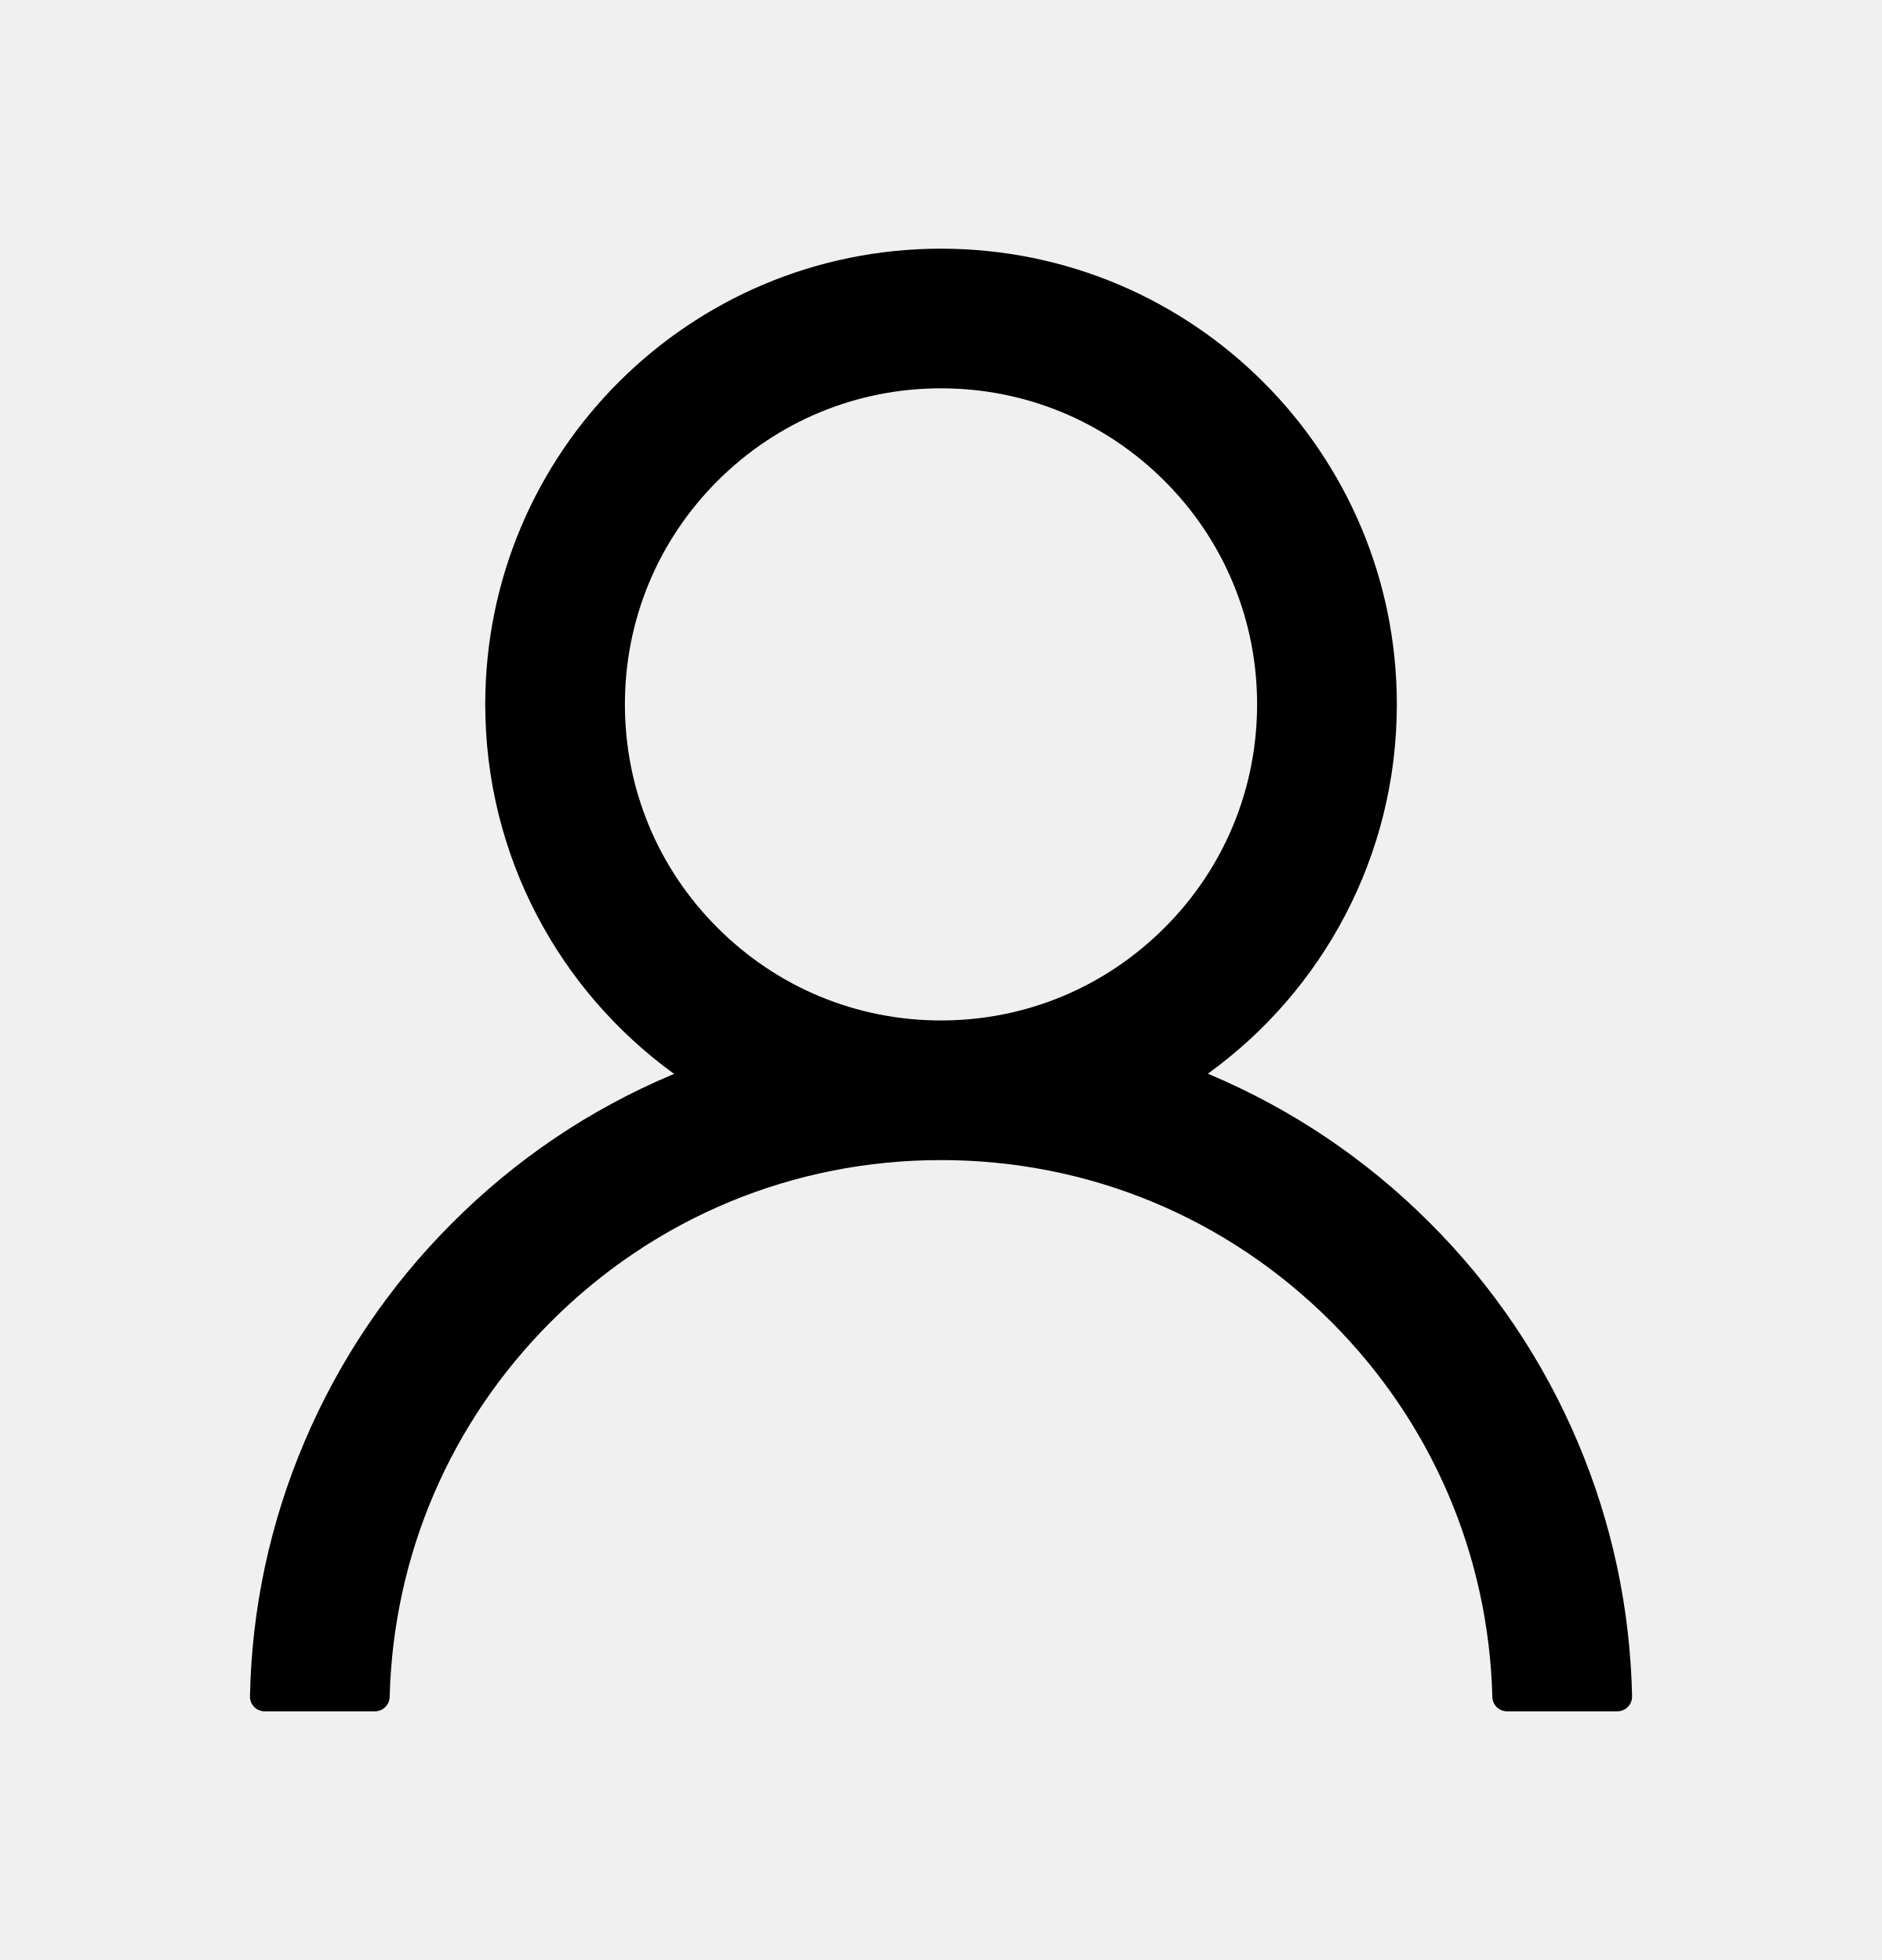
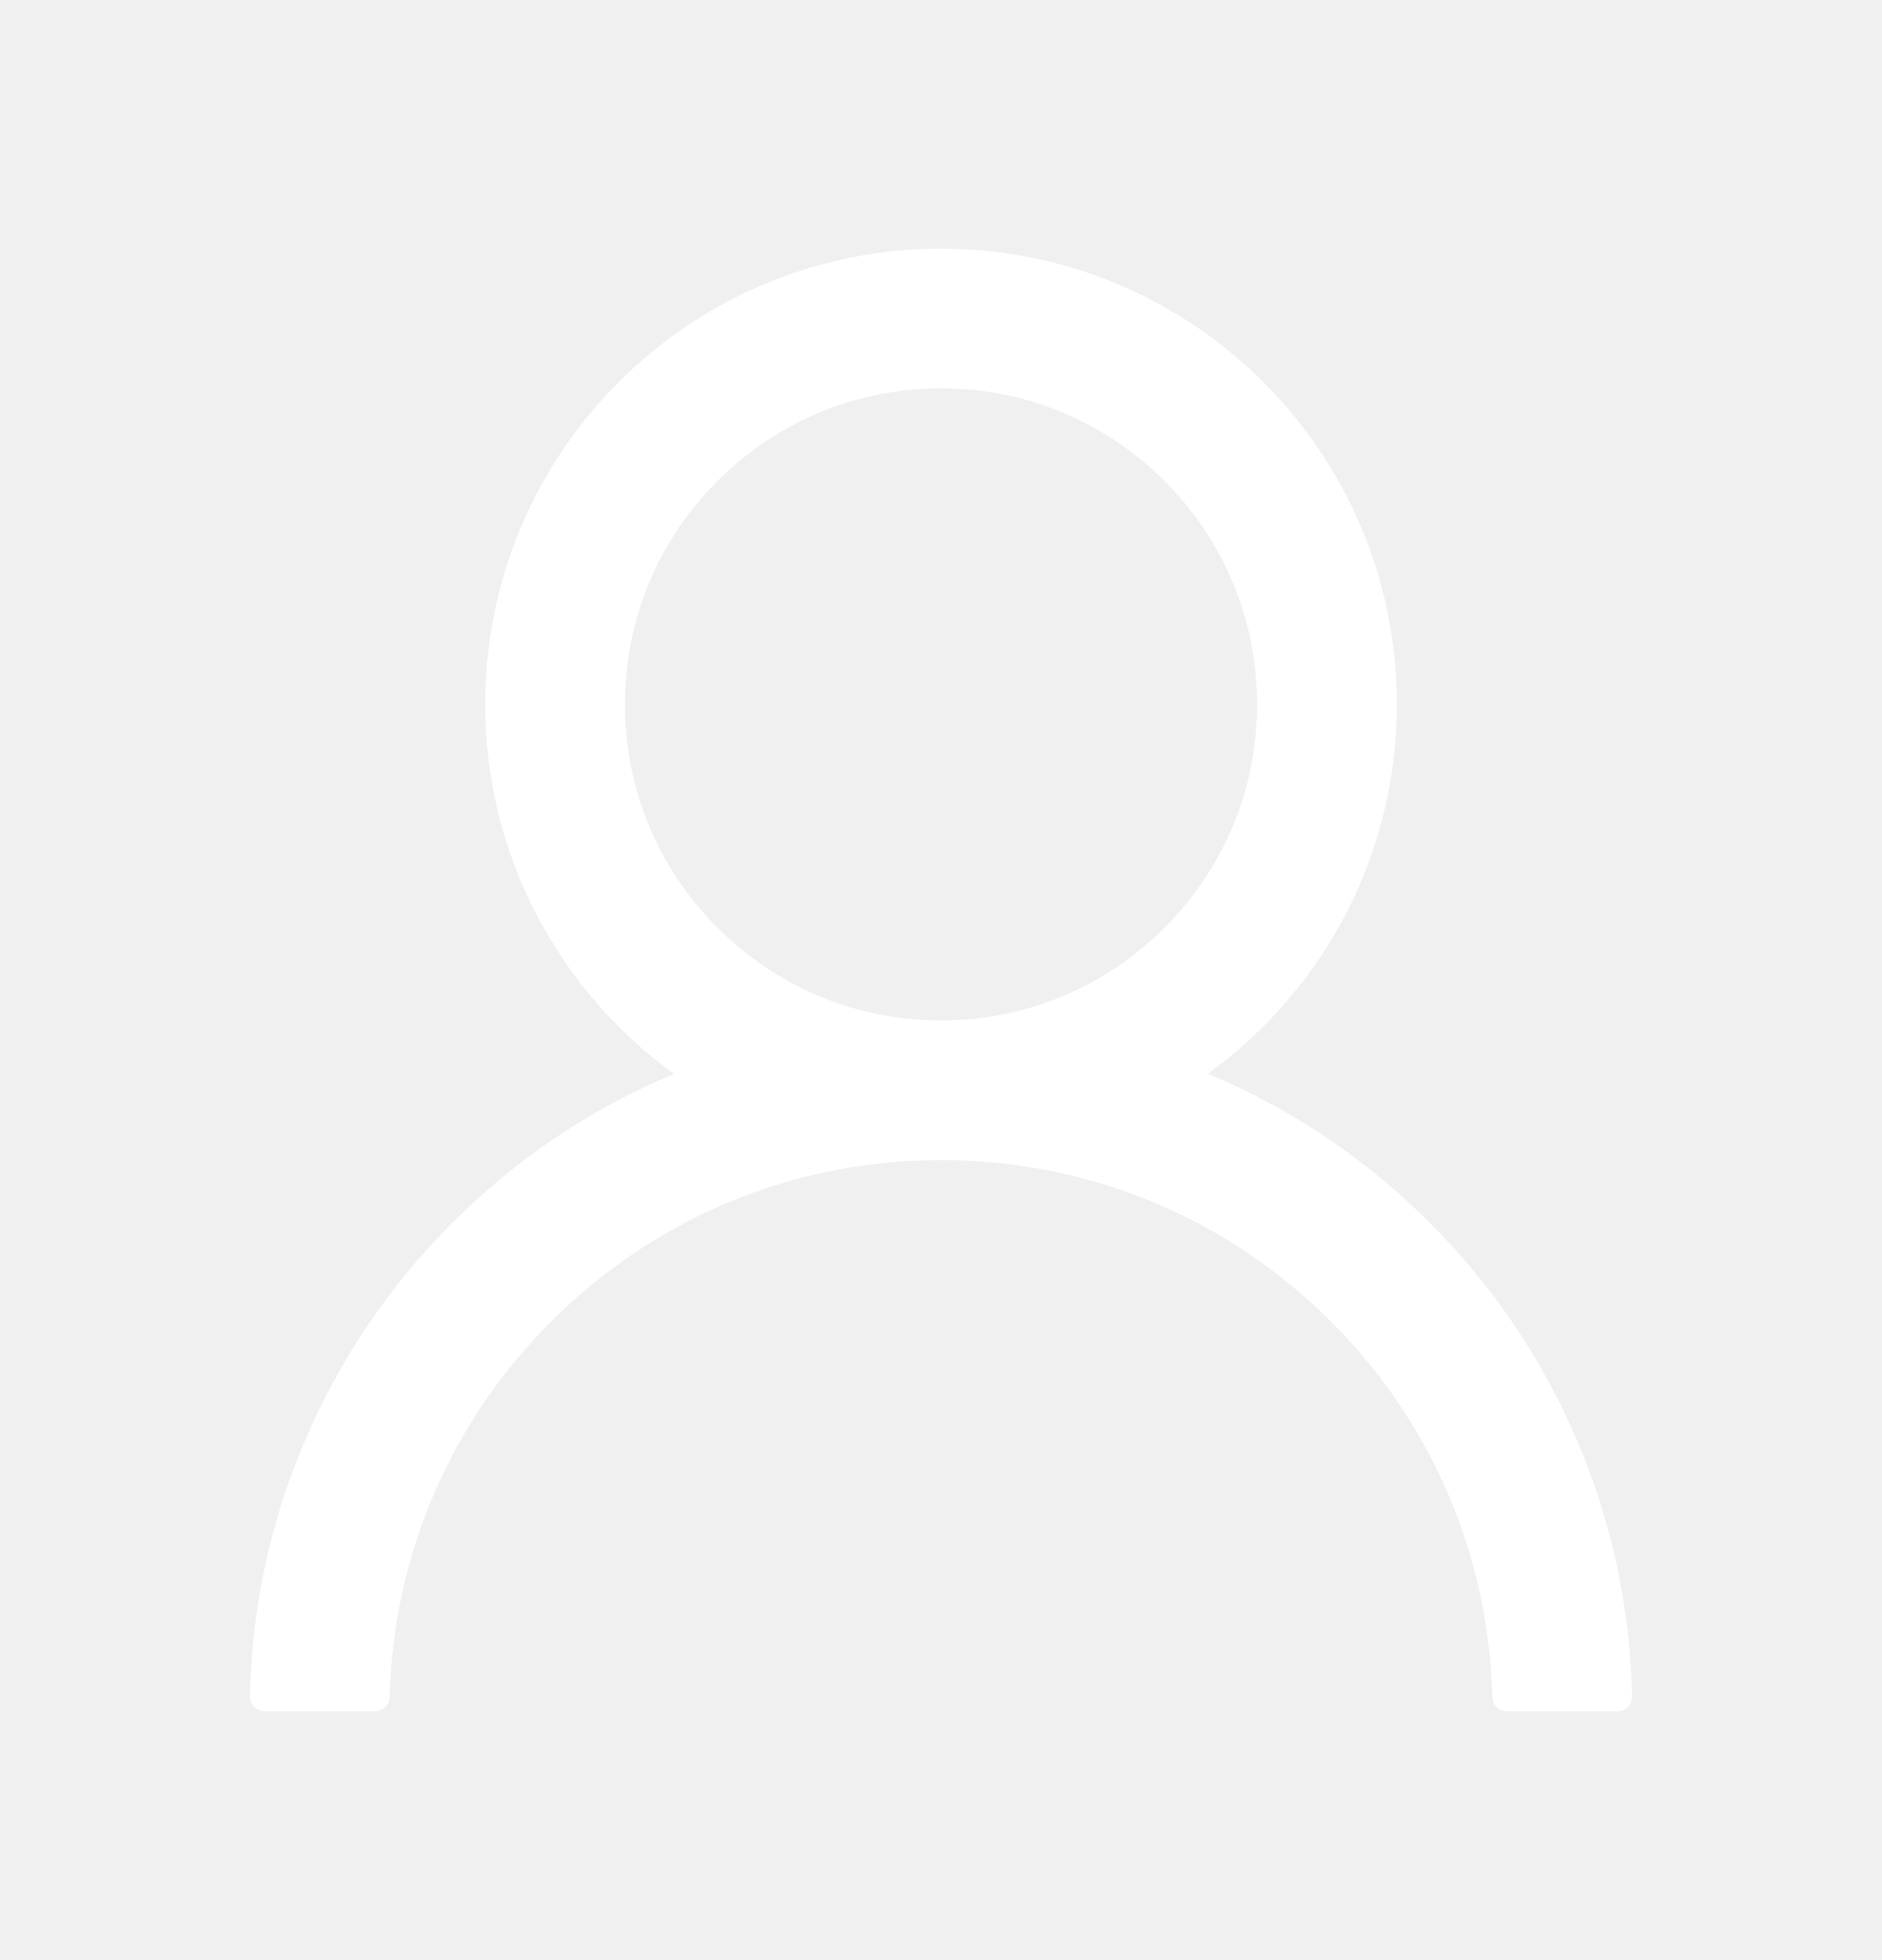
<svg xmlns="http://www.w3.org/2000/svg" width="24" height="25" viewBox="0 0 24 25" fill="none">
-   <path d="M20.121 18.397C19.679 17.35 19.037 16.398 18.232 15.596C17.429 14.791 16.478 14.15 15.431 13.707C15.422 13.702 15.413 13.7 15.403 13.695C16.863 12.641 17.813 10.923 17.813 8.984C17.813 5.773 15.211 3.172 12 3.172C8.789 3.172 6.188 5.773 6.188 8.984C6.188 10.923 7.137 12.641 8.597 13.698C8.588 13.702 8.578 13.705 8.569 13.709C7.519 14.152 6.577 14.787 5.768 15.598C4.963 16.401 4.322 17.352 3.879 18.399C3.444 19.424 3.209 20.523 3.188 21.636C3.187 21.661 3.191 21.686 3.2 21.709C3.21 21.732 3.223 21.754 3.241 21.772C3.258 21.79 3.279 21.804 3.302 21.813C3.325 21.823 3.35 21.828 3.375 21.828H4.781C4.884 21.828 4.966 21.746 4.969 21.645C5.016 19.836 5.742 18.141 7.027 16.857C8.356 15.528 10.12 14.797 12 14.797C13.88 14.797 15.645 15.528 16.974 16.857C18.258 18.141 18.984 19.836 19.031 21.645C19.034 21.748 19.116 21.828 19.219 21.828H20.625C20.65 21.828 20.675 21.823 20.698 21.813C20.721 21.804 20.742 21.79 20.759 21.772C20.777 21.754 20.791 21.732 20.8 21.709C20.809 21.686 20.813 21.661 20.813 21.636C20.789 20.516 20.557 19.426 20.121 18.397ZM12 13.016C10.924 13.016 9.912 12.596 9.15 11.834C8.388 11.073 7.969 10.06 7.969 8.984C7.969 7.909 8.388 6.896 9.15 6.134C9.912 5.373 10.924 4.953 12 4.953C13.076 4.953 14.088 5.373 14.85 6.134C15.612 6.896 16.031 7.909 16.031 8.984C16.031 10.06 15.612 11.073 14.85 11.834C14.088 12.596 13.076 13.016 12 13.016Z" fill="black" />
+   <path d="M20.121 18.397C19.679 17.35 19.037 16.398 18.232 15.596C17.429 14.791 16.478 14.15 15.431 13.707C15.422 13.702 15.413 13.7 15.403 13.695C16.863 12.641 17.813 10.923 17.813 8.984C17.813 5.773 15.211 3.172 12 3.172C8.789 3.172 6.188 5.773 6.188 8.984C6.188 10.923 7.137 12.641 8.597 13.698C8.588 13.702 8.578 13.705 8.569 13.709C7.519 14.152 6.577 14.787 5.768 15.598C4.963 16.401 4.322 17.352 3.879 18.399C3.444 19.424 3.209 20.523 3.188 21.636C3.187 21.661 3.191 21.686 3.2 21.709C3.21 21.732 3.223 21.754 3.241 21.772C3.258 21.79 3.279 21.804 3.302 21.813C3.325 21.823 3.35 21.828 3.375 21.828H4.781C4.884 21.828 4.966 21.746 4.969 21.645C5.016 19.836 5.742 18.141 7.027 16.857C8.356 15.528 10.12 14.797 12 14.797C13.88 14.797 15.645 15.528 16.974 16.857C18.258 18.141 18.984 19.836 19.031 21.645C19.034 21.748 19.116 21.828 19.219 21.828H20.625C20.65 21.828 20.675 21.823 20.698 21.813C20.721 21.804 20.742 21.79 20.759 21.772C20.777 21.754 20.791 21.732 20.8 21.709C20.809 21.686 20.813 21.661 20.813 21.636C20.789 20.516 20.557 19.426 20.121 18.397ZM12 13.016C10.924 13.016 9.912 12.596 9.15 11.834C8.388 11.073 7.969 10.06 7.969 8.984C7.969 7.909 8.388 6.896 9.15 6.134C9.912 5.373 10.924 4.953 12 4.953C13.076 4.953 14.088 5.373 14.85 6.134C15.612 6.896 16.031 7.909 16.031 8.984C16.031 10.06 15.612 11.073 14.85 11.834C14.088 12.596 13.076 13.016 12 13.016Z" fill="#ffffff" />
</svg>
